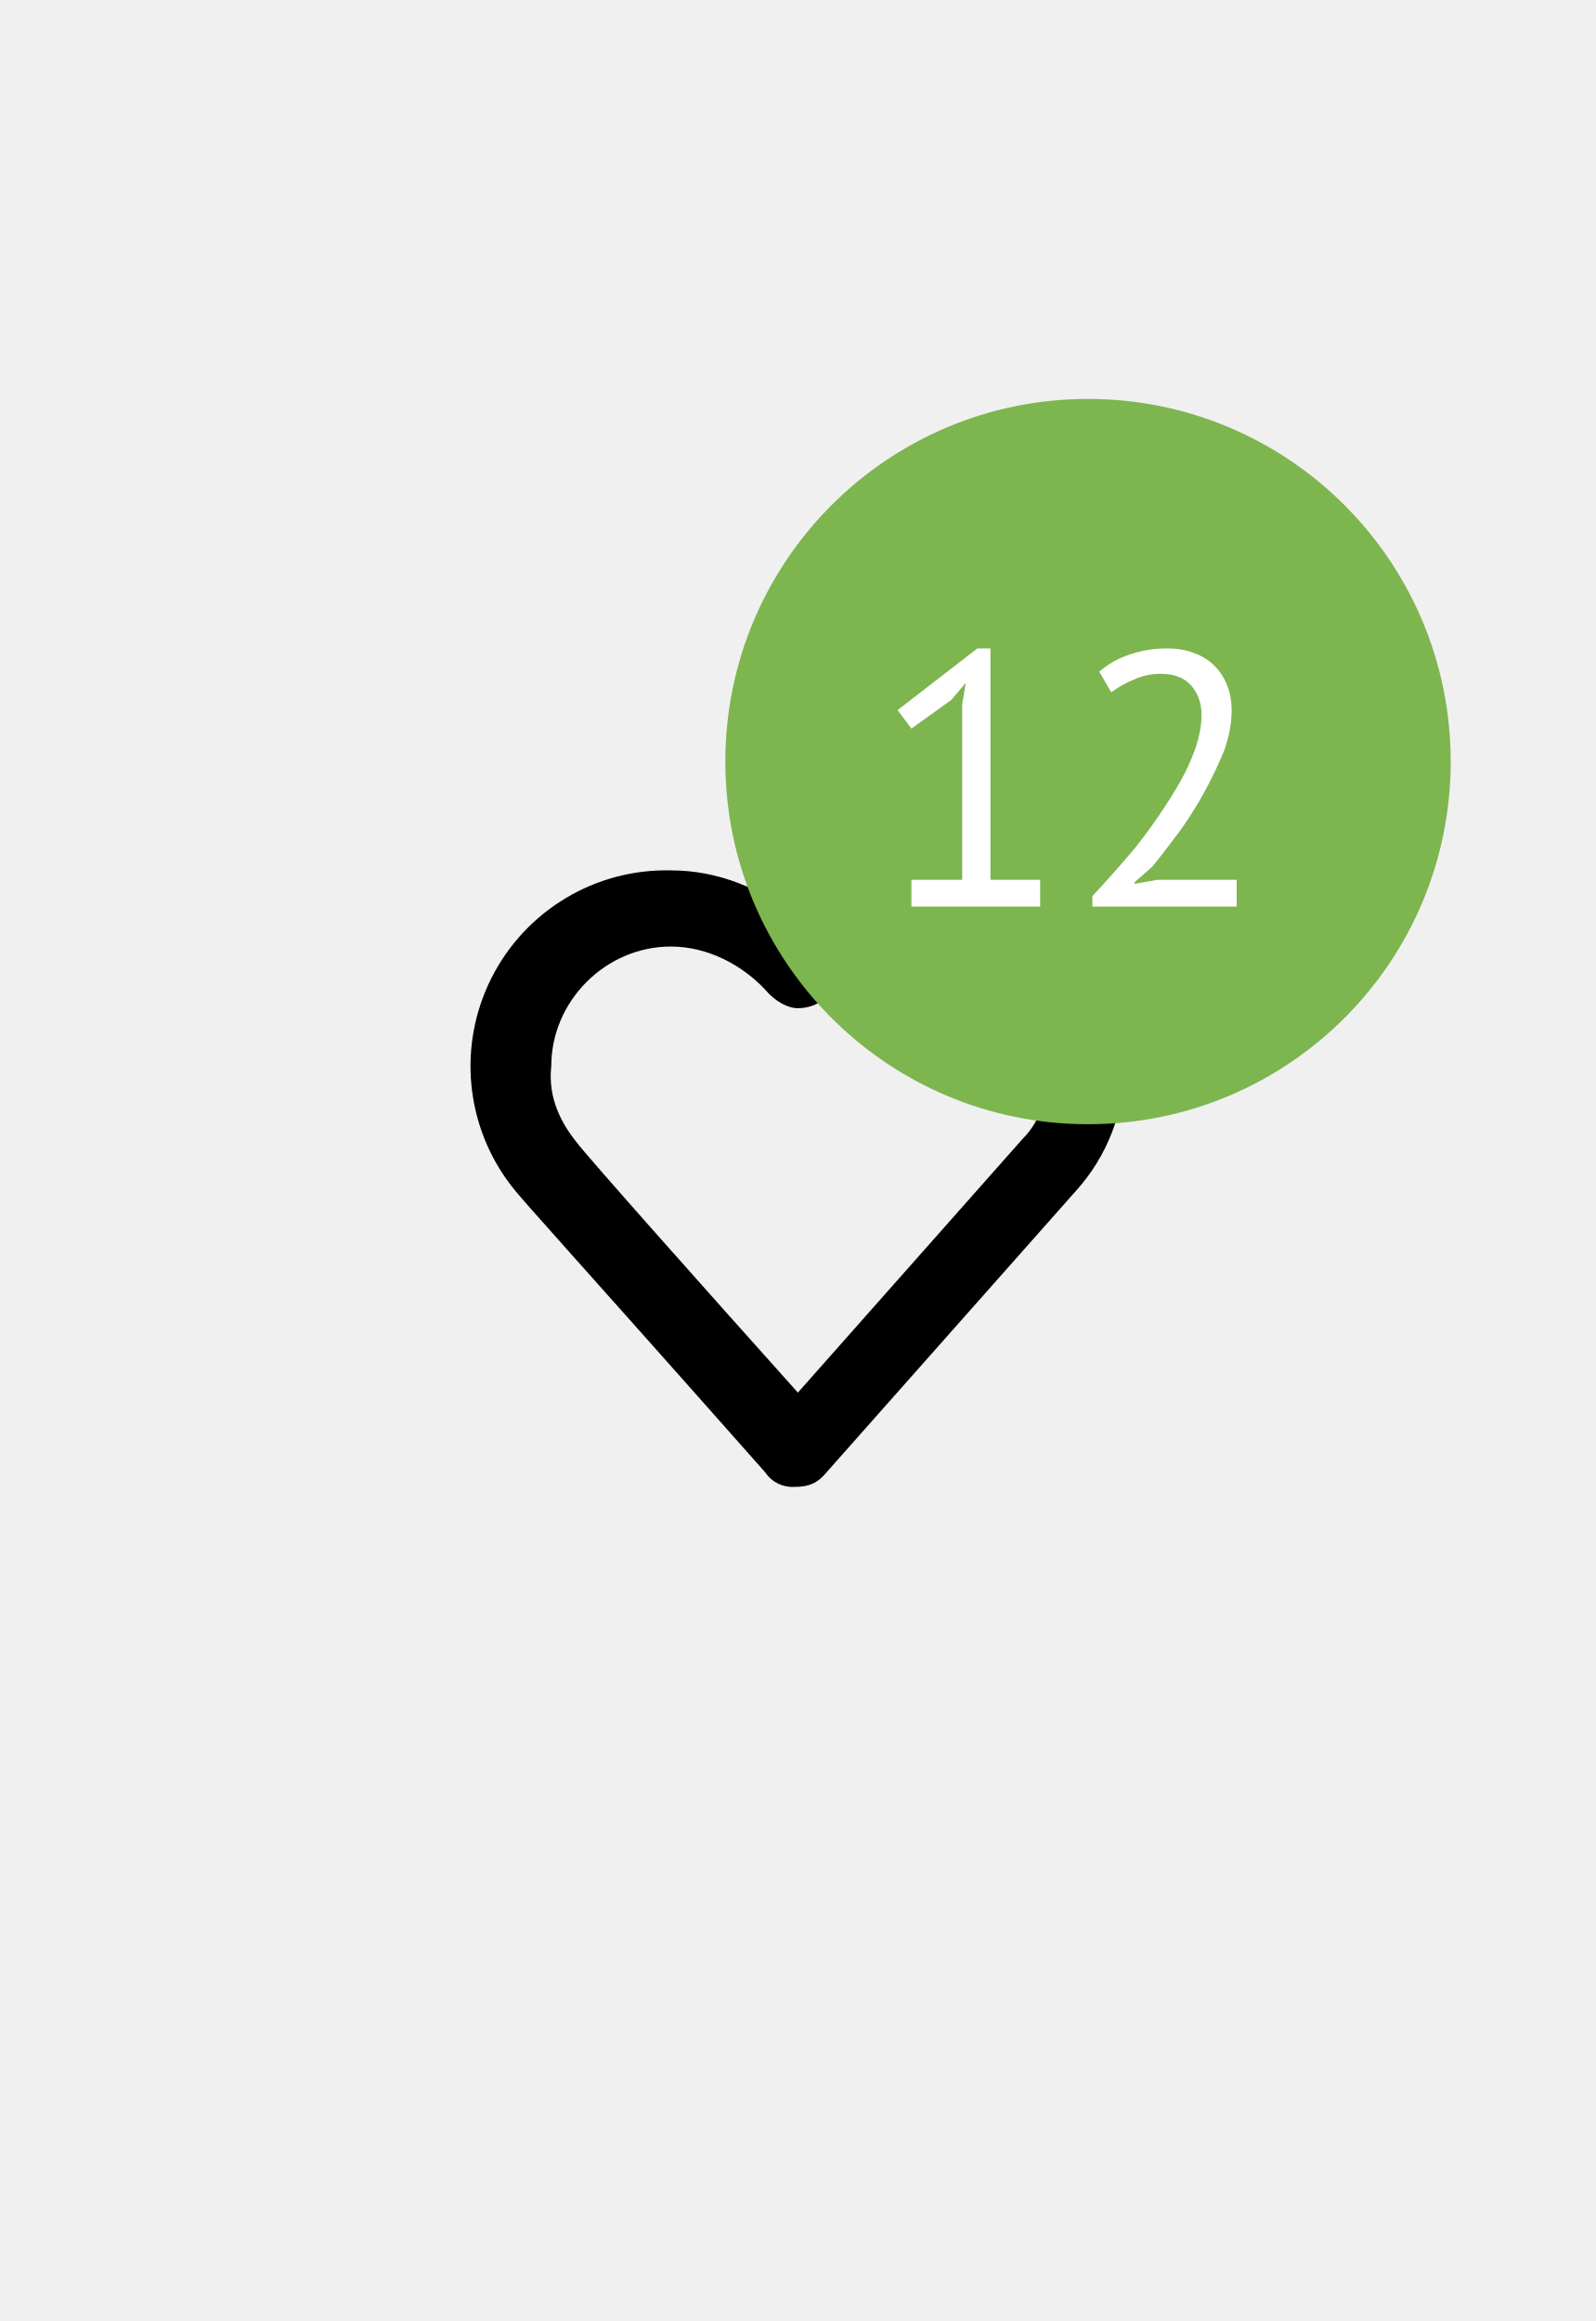
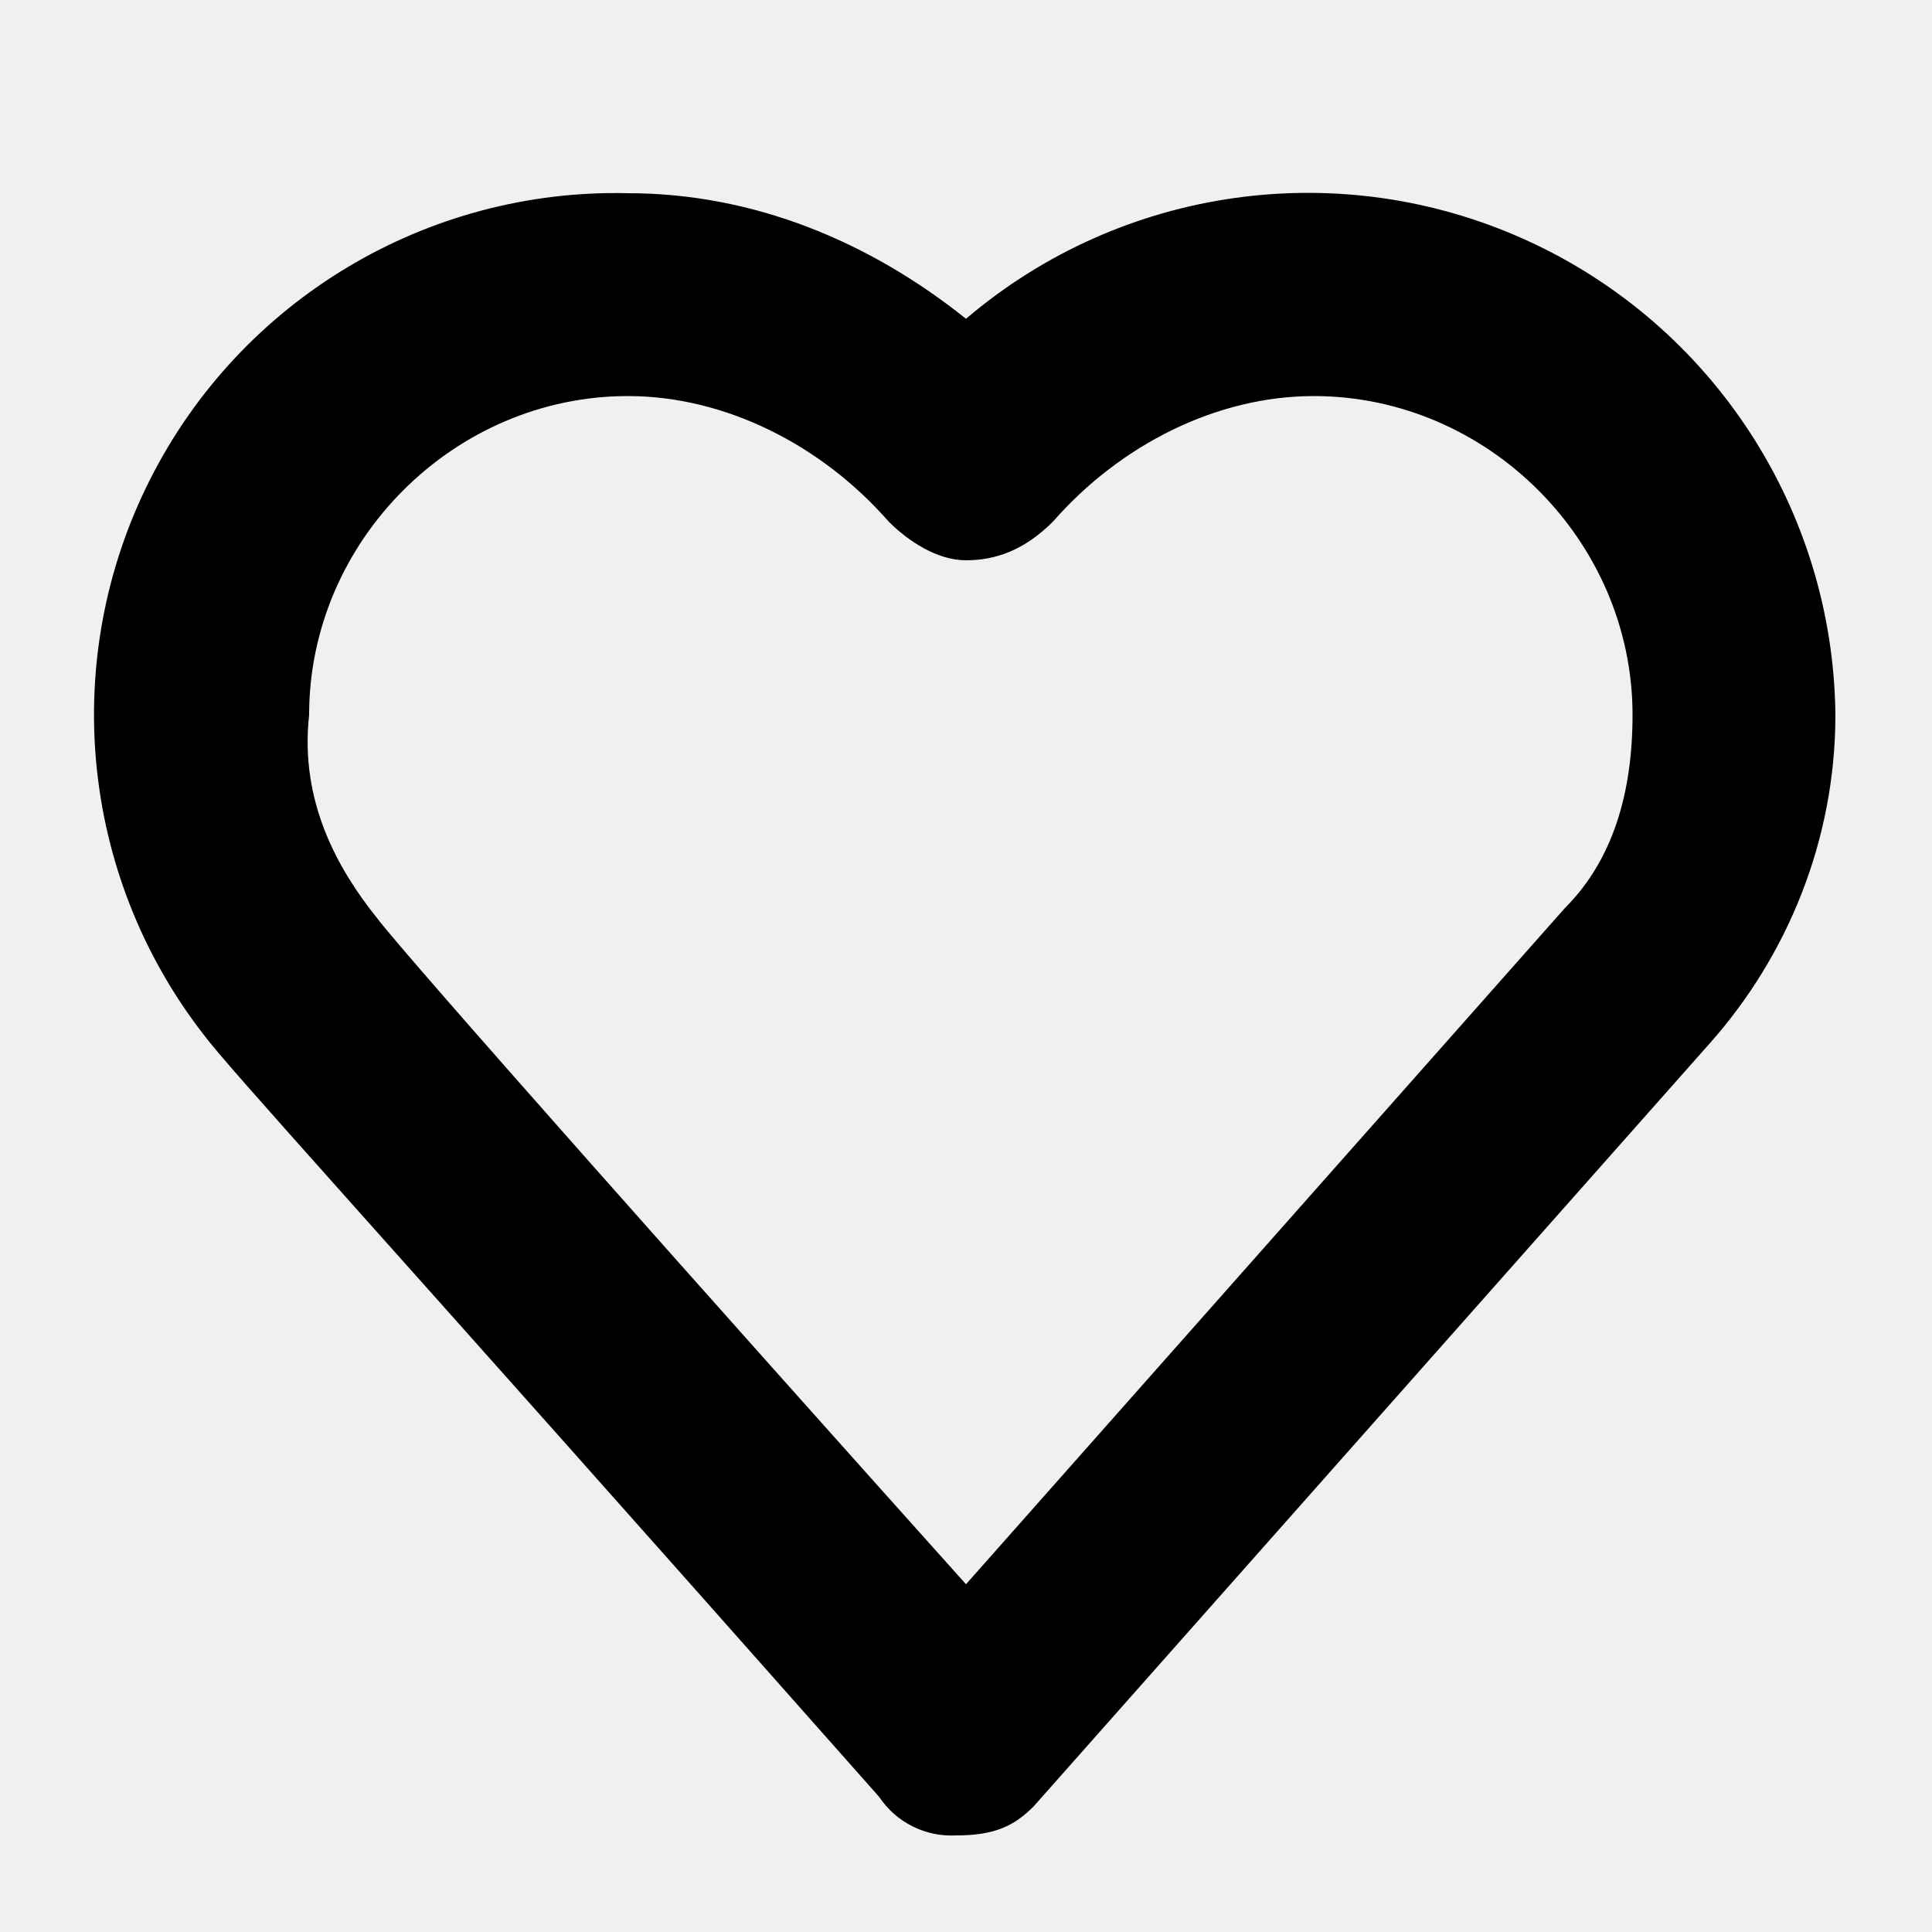
- <svg xmlns="http://www.w3.org/2000/svg" width="44" height="64" fill="none">
-   <path d="M21.9 41a.9.9 0 0 1-.8-.4c-5.4-6.1-6.7-7.5-7-7.9a5.4 5.4 0 0 1 4.4-8.7c1.3 0 2.5.5 3.5 1.3a5.46 5.46 0 0 1 9 4.1c0 1.3-.5 2.5-1.3 3.4l-7 7.9c-.2.2-.4.3-.8.3Zm-6-9.5c.3.4 3.5 4 6.1 6.9l6.2-7c.5-.5.7-1.2.7-2 0-1.8-1.5-3.3-3.3-3.3-1 0-2 .5-2.7 1.3-.3.3-.6.4-.9.4-.3 0-.6-.2-.8-.4-.7-.8-1.7-1.3-2.7-1.3-1.8 0-3.3 1.5-3.3 3.3-.1.9.3 1.6.7 2.1-.1 0-.1 0 0 0Z" fill="#000" />
-   <rect x="20" y="11" width="20" height="20" rx="10" fill="#7DB54F" />
-   <path d="M25.13 24.26h1.4v-4.84l.1-.59-.4.47-1.1.79-.38-.51 2.2-1.7h.36v6.38h1.37V25h-3.55v-.74Zm8.83-4.67c0 .35-.07.72-.2 1.09a10.88 10.88 0 0 1-1.21 2.21c-.26.35-.52.69-.78 1.01l-.49.43v.04l.64-.11h2.18V25h-3.98v-.29a33.15 33.15 0 0 0 1.17-1.32 15.09 15.09 0 0 0 1.25-1.83c.18-.32.32-.64.43-.95.1-.31.16-.61.16-.89 0-.33-.1-.6-.28-.81-.19-.22-.47-.33-.85-.33-.25 0-.5.05-.74.16-.24.1-.45.22-.62.35l-.33-.57c.23-.2.51-.36.83-.47.32-.11.66-.17 1.03-.17.29 0 .54.04.76.13a1.5 1.5 0 0 1 .91.9c.08.2.12.43.12.68Z" fill="#fff" />
+ <svg xmlns="http://www.w3.org/2000/svg" width="20" height="20" fill="none">
+   <path d="M9.9 19a.9.9 0 0 1-.8-.4c-5.4-6.1-6.7-7.5-7-7.9A5.4 5.4 0 0 1 6.5 2C7.8 2 9 2.5 10 3.3a5.46 5.46 0 0 1 9 4.1c0 1.3-.5 2.5-1.3 3.4l-7 7.9c-.2.2-.4.3-.8.3Zm-6-9.5c.3.4 3.5 4 6.1 6.9l6.2-7c.5-.5.7-1.2.7-2 0-1.8-1.5-3.3-3.3-3.3-1 0-2 .5-2.7 1.3-.3.3-.6.4-.9.4-.3 0-.6-.2-.8-.4-.7-.8-1.7-1.3-2.7-1.3-1.8 0-3.3 1.5-3.3 3.3-.1.9.3 1.6.7 2.1-.1 0-.1 0 0 0Z" fill="#000" />
</svg>
